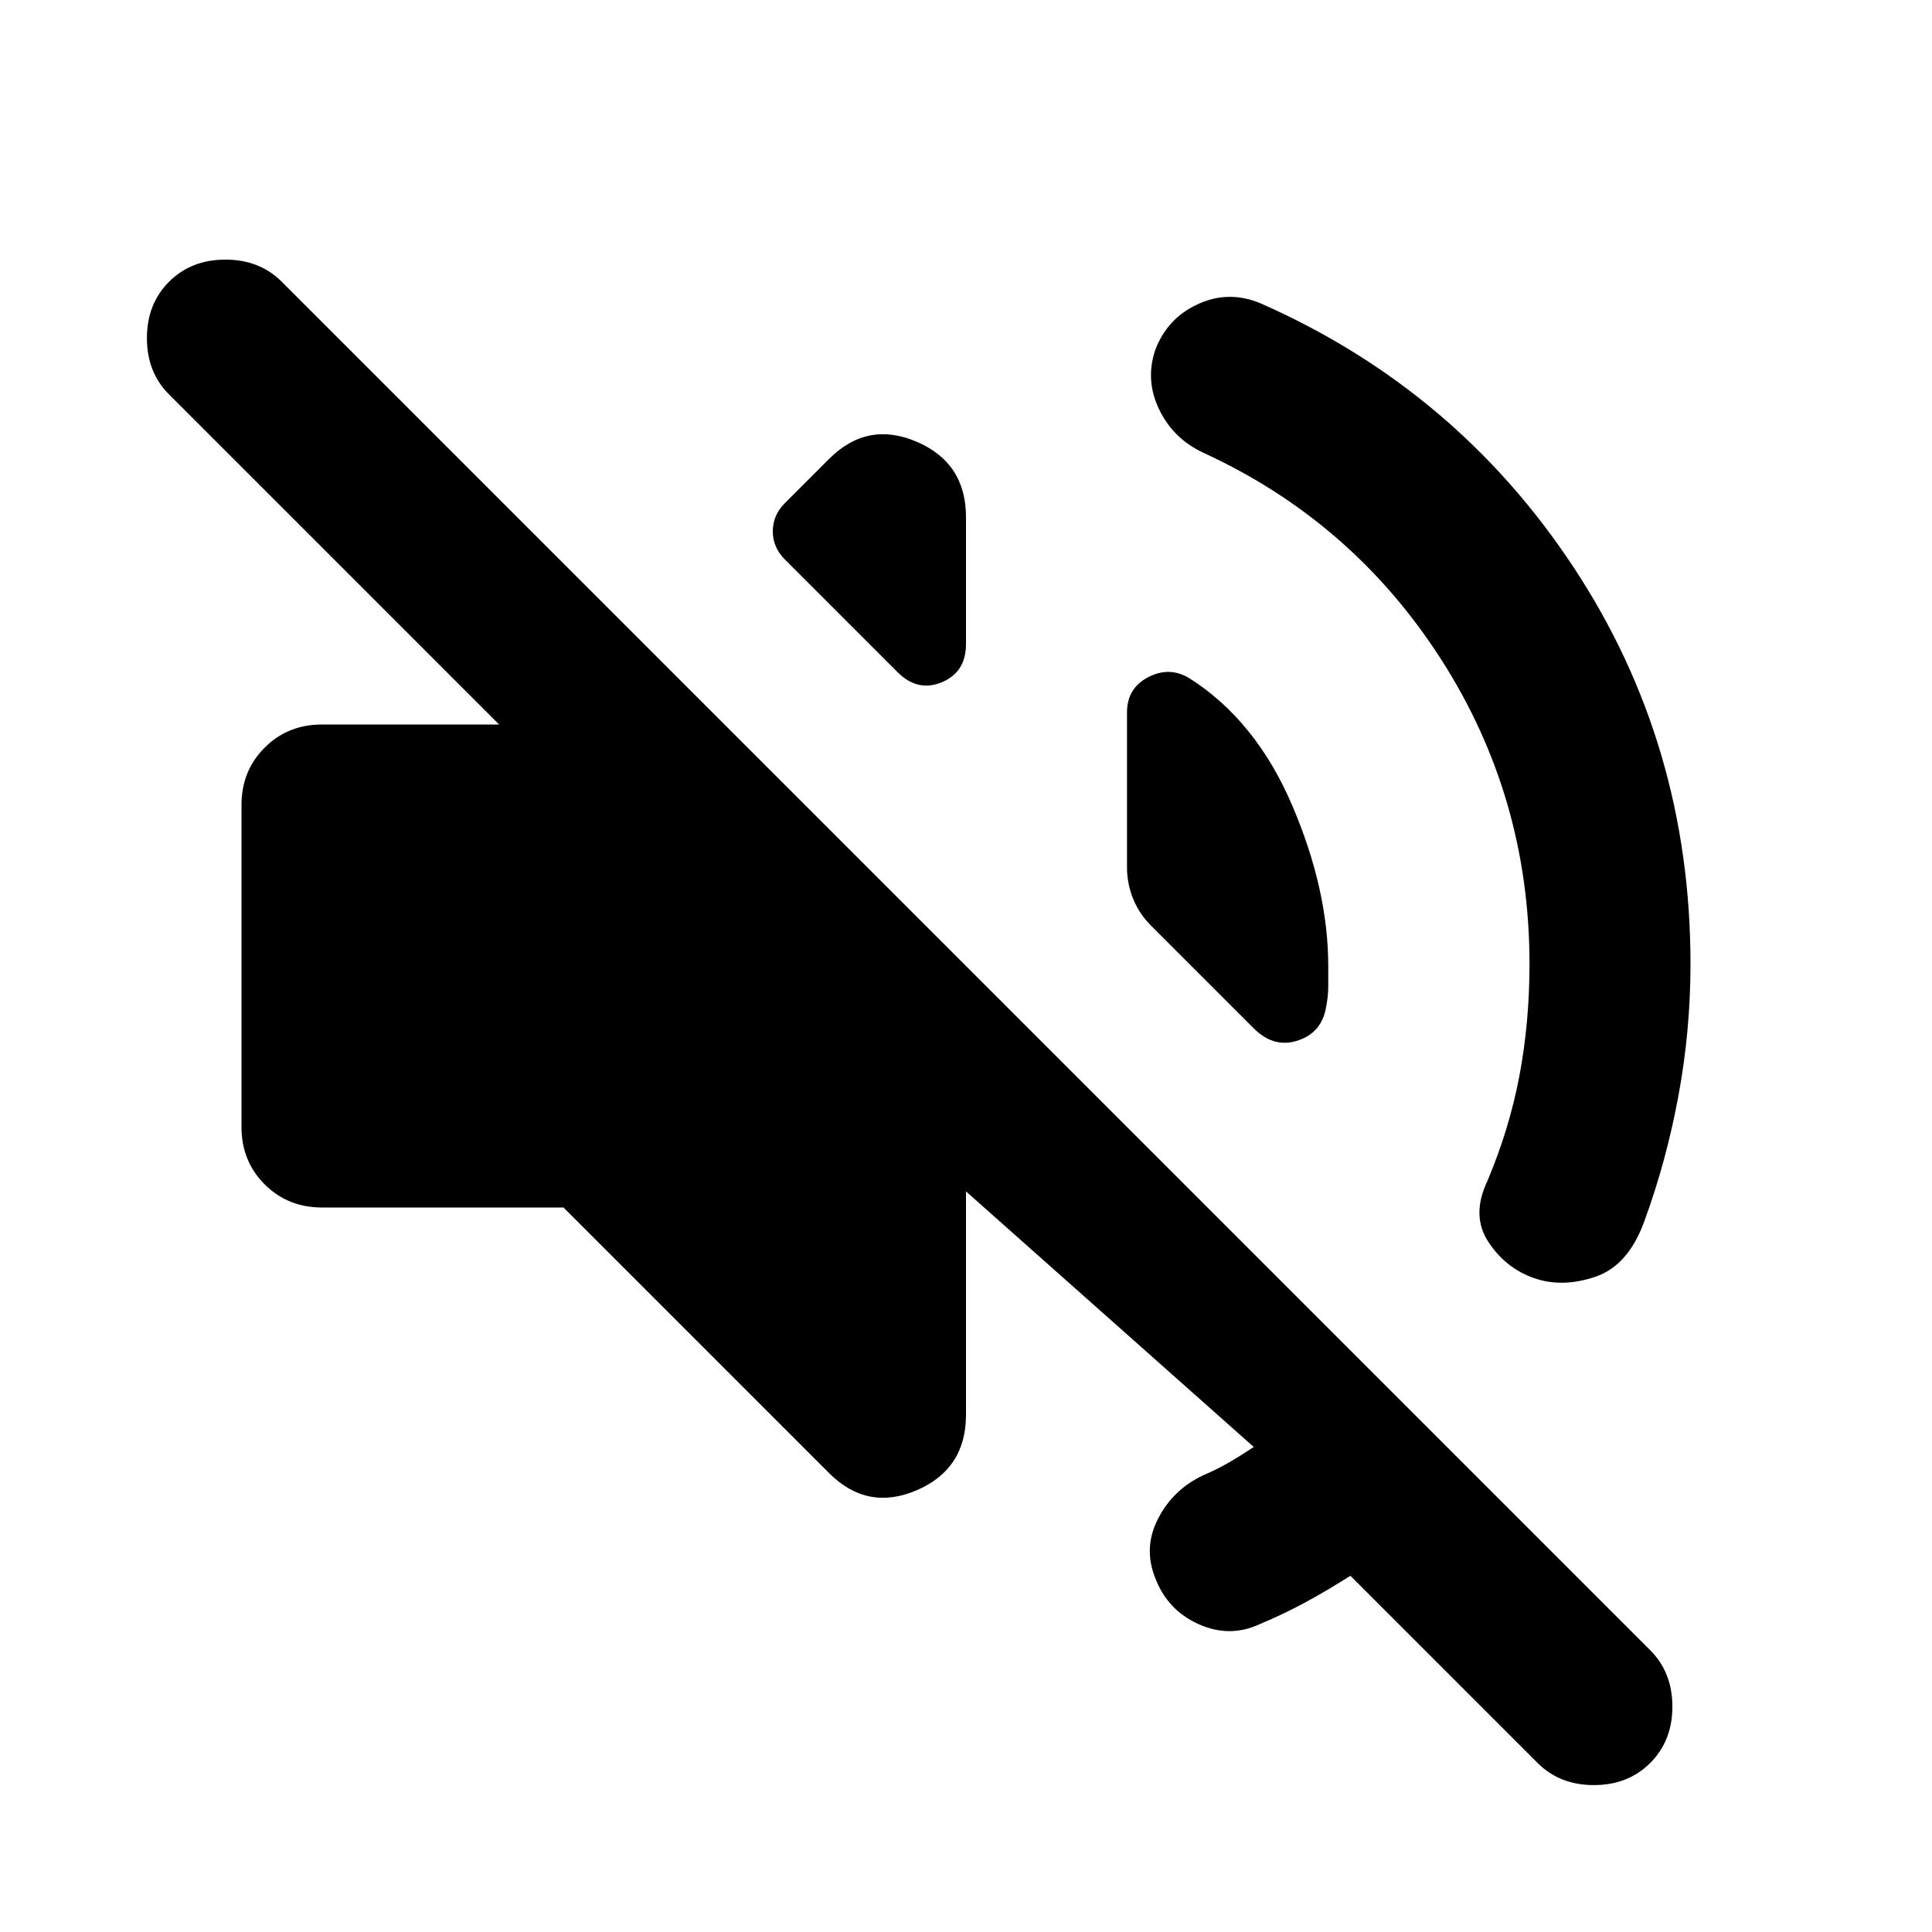
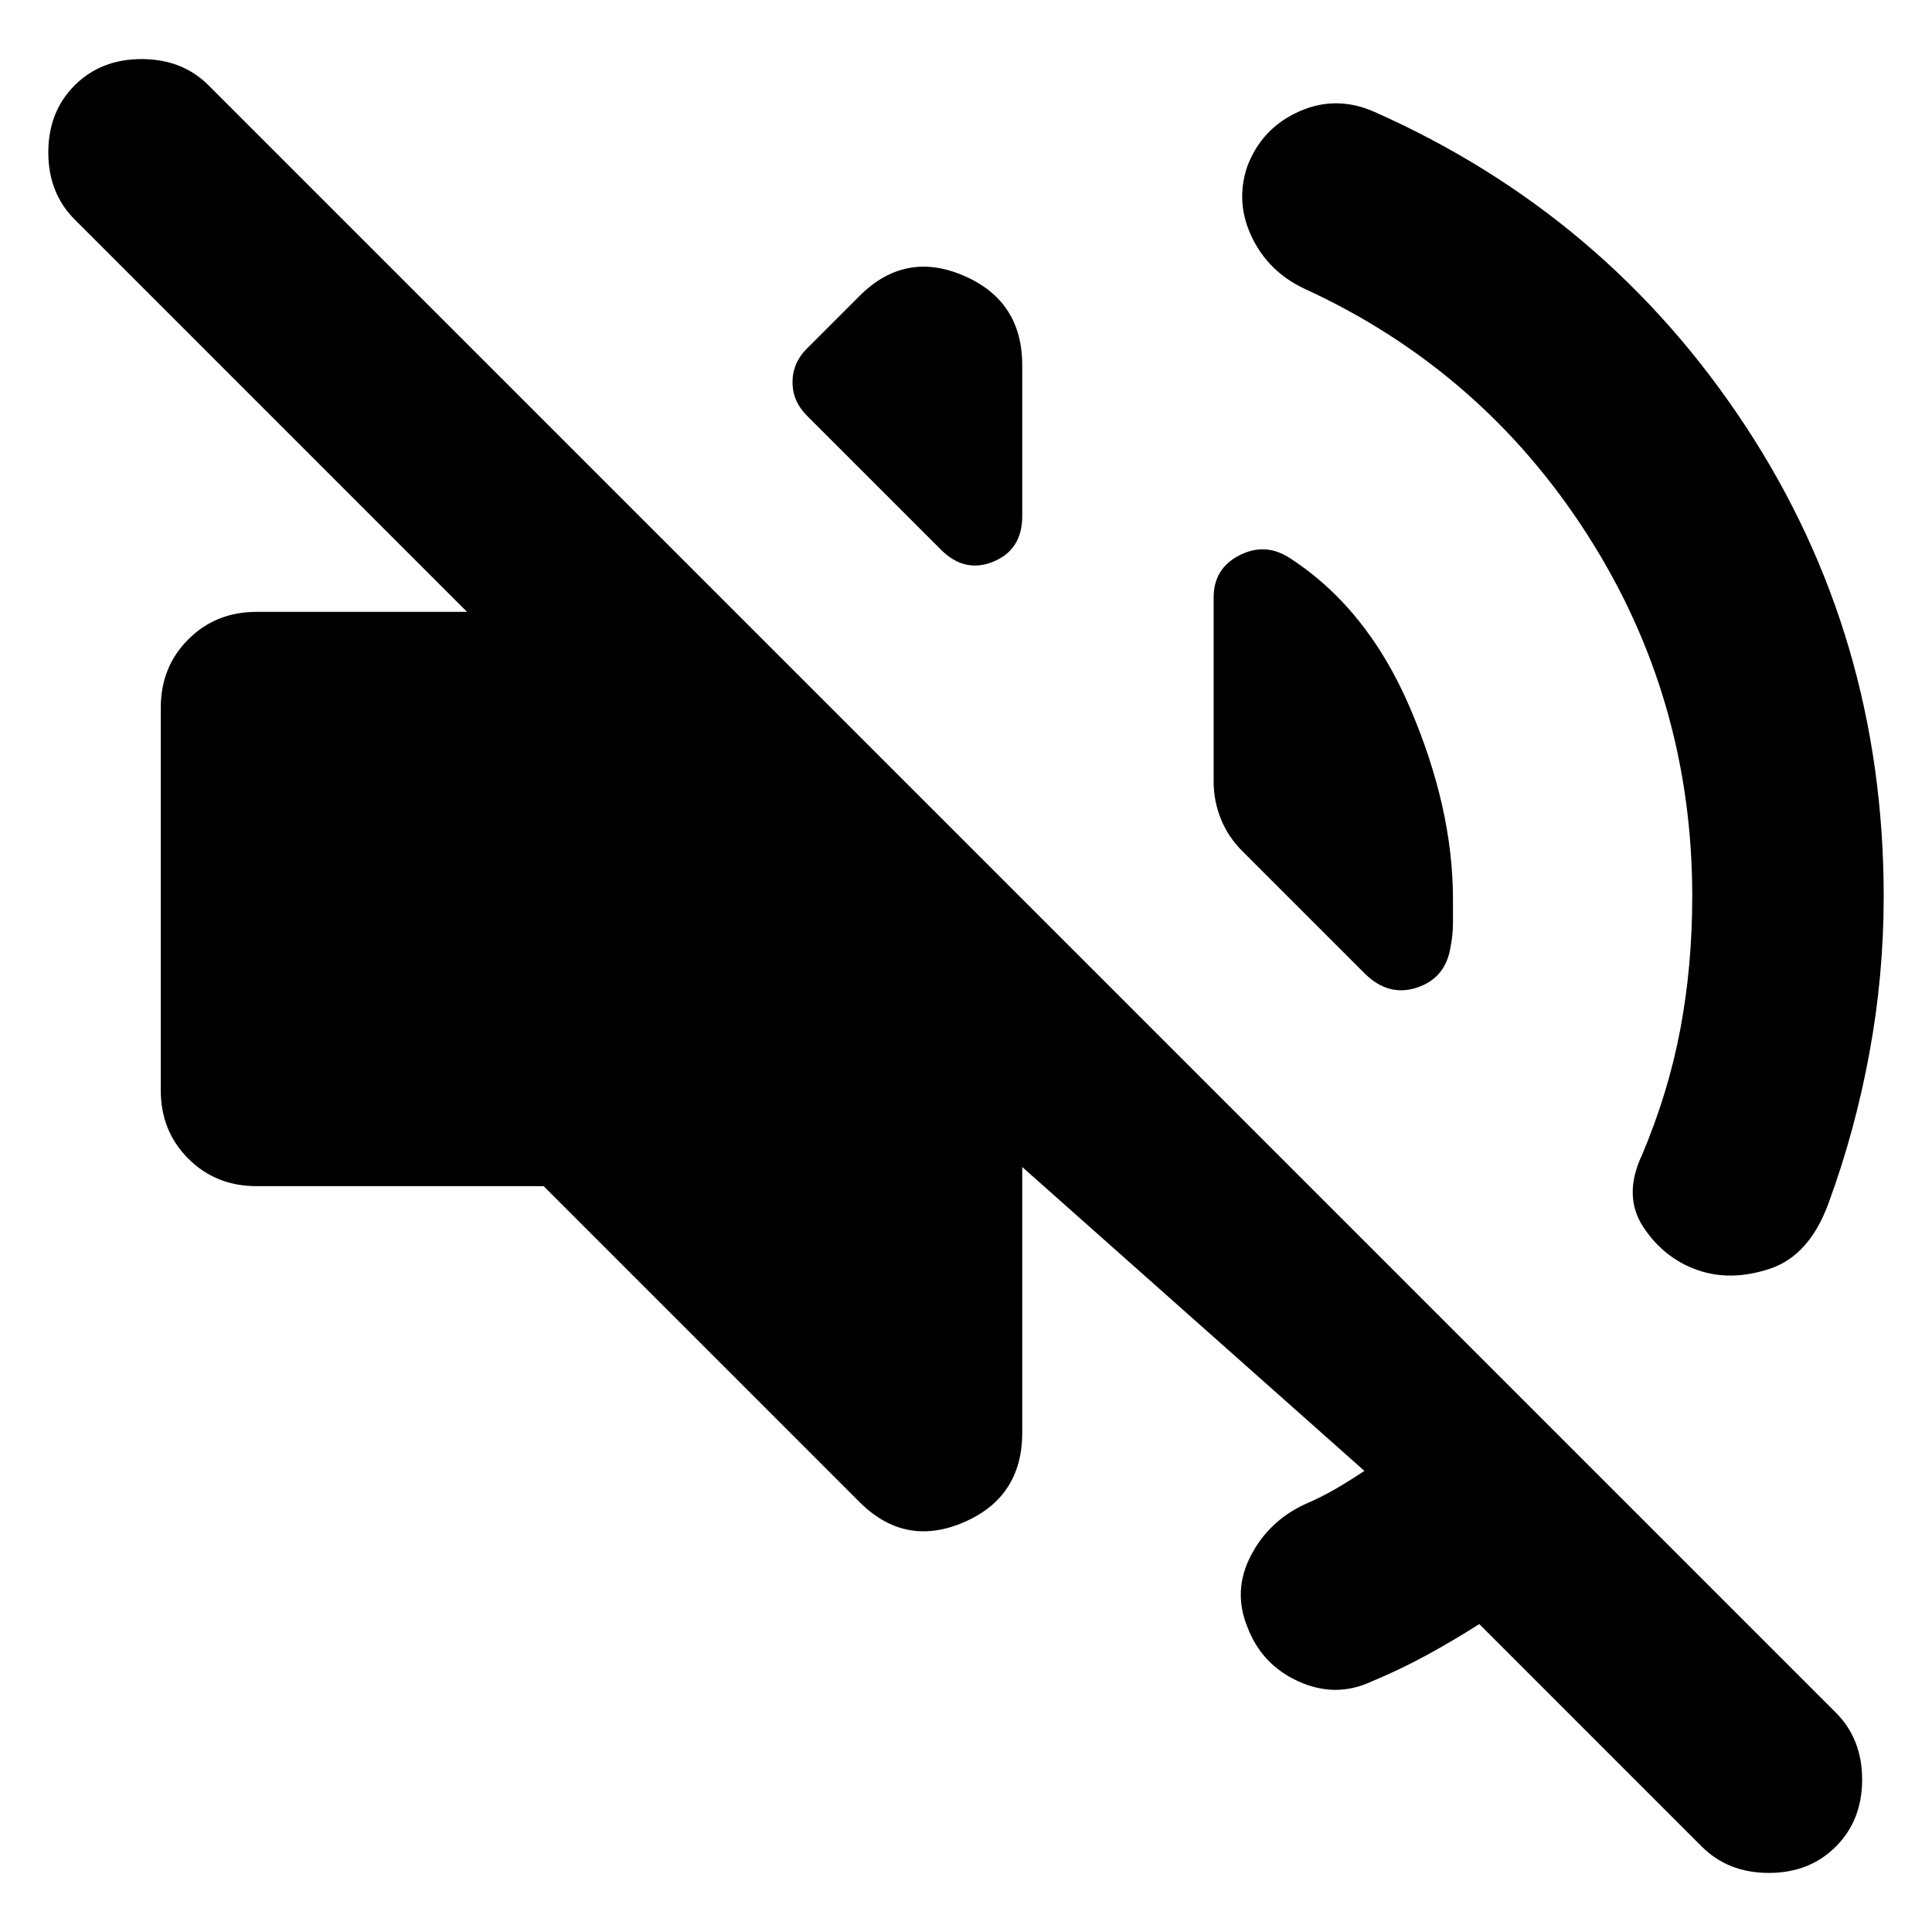
- <svg xmlns="http://www.w3.org/2000/svg" viewBox="0 -960 960 960" height="1px" width="1px">
-   <path d="M671-177q-11 7-22 13t-23 11q-15 7-30.5 0T574-176q-6-15 1.5-29.5T598-227q7-3 13-6.5t12-7.5L480-368v111q0 27-24.5 37.5T412-228L280-360H160q-17 0-28.5-11.5T120-400v-160q0-17 11.5-28.5T160-600h88L84-764q-11-11-11-28t11-28q11-11 28-11t28 11l680 680q11 11 11 28t-11 28q-11 11-28 11t-28-11l-93-93Zm89-304q0-83-44-151.5T598-735q-15-7-22-21.5t-2-29.5q6-16 21.5-23t31.5 0q97 43 155 131t58 197q0 33-6 65.5T817-353q-8 22-24.5 27.5t-30.5.5q-14-5-22.5-18t-.5-30q11-26 16-52.5t5-55.5ZM591-623q33 21 51 63t18 80v10q0 5-1 10-2 13-14 17t-22-6l-51-51q-6-6-9-13.5t-3-15.5v-77q0-12 10.5-17.5t20.5.5Zm-201-59q-6-6-6-14t6-14l22-22q19-19 43.5-8.5T480-703v63q0 14-12 19t-22-5l-56-56Z" />
+ <svg xmlns="http://www.w3.org/2000/svg" viewBox="0 0 100 100" height="1" width="1">
+   <path d="m 76.568,84.061 q -1.362,0.867 -2.725,1.61 -1.362,0.743 -2.849,1.362 -1.858,0.867 -3.778,0 -1.92,-0.867 -2.663,-2.849 -0.743,-1.858 0.186,-3.654 0.929,-1.796 2.787,-2.663 0.867,-0.372 1.61,-0.805 0.743,-0.434 1.486,-0.929 L 52.911,60.404 v 13.748 q 0,3.344 -3.035,4.645 -3.035,1.301 -5.388,-1.053 L 28.139,61.395 H 13.276 q -2.106,0 -3.53,-1.424 -1.424,-1.424 -1.424,-3.53 v -19.817 q 0,-2.106 1.424,-3.53 1.424,-1.424 3.53,-1.424 H 24.175 L 3.862,11.356 Q 2.5,9.993 2.5,7.888 q 0,-2.106 1.362,-3.468 1.362,-1.362 3.468,-1.362 2.106,0 3.468,1.362 l 84.224,84.224 q 1.362,1.362 1.362,3.468 0,2.106 -1.362,3.468 -1.362,1.362 -3.468,1.362 -2.106,0 -3.468,-1.362 z m 11.023,-37.653 q 0,-10.28 -5.45,-18.765 -5.45,-8.484 -14.615,-12.696 -1.858,-0.867 -2.725,-2.663 -0.867,-1.796 -0.248,-3.654 0.743,-1.982 2.663,-2.849 1.92,-0.867 3.902,0 12.014,5.326 19.198,16.226 7.184,10.9 7.184,24.4 0,4.087 -0.743,8.113 -0.743,4.025 -2.106,7.741 -0.991,2.725 -3.035,3.406 -2.044,0.681 -3.778,0.062 -1.734,-0.619 -2.787,-2.229 -1.053,-1.61 -0.062,-3.716 1.362,-3.22 1.982,-6.503 0.619,-3.282 0.619,-6.874 z m -20.932,-17.588 q 4.087,2.601 6.317,7.803 2.229,5.202 2.229,9.909 v 1.239 q 0,0.619 -0.124,1.239 -0.248,1.61 -1.734,2.106 -1.486,0.495 -2.725,-0.743 l -6.317,-6.317 q -0.743,-0.743 -1.115,-1.672 -0.372,-0.929 -0.372,-1.92 v -9.537 q 0,-1.486 1.301,-2.168 1.301,-0.681 2.539,0.062 z m -24.896,-7.308 q -0.743,-0.743 -0.743,-1.734 0,-0.991 0.743,-1.734 l 2.725,-2.725 q 2.353,-2.353 5.388,-1.053 3.035,1.301 3.035,4.645 v 7.803 q 0,1.734 -1.486,2.353 -1.486,0.619 -2.725,-0.619 z" style="stroke-width:0.124" />
</svg>
